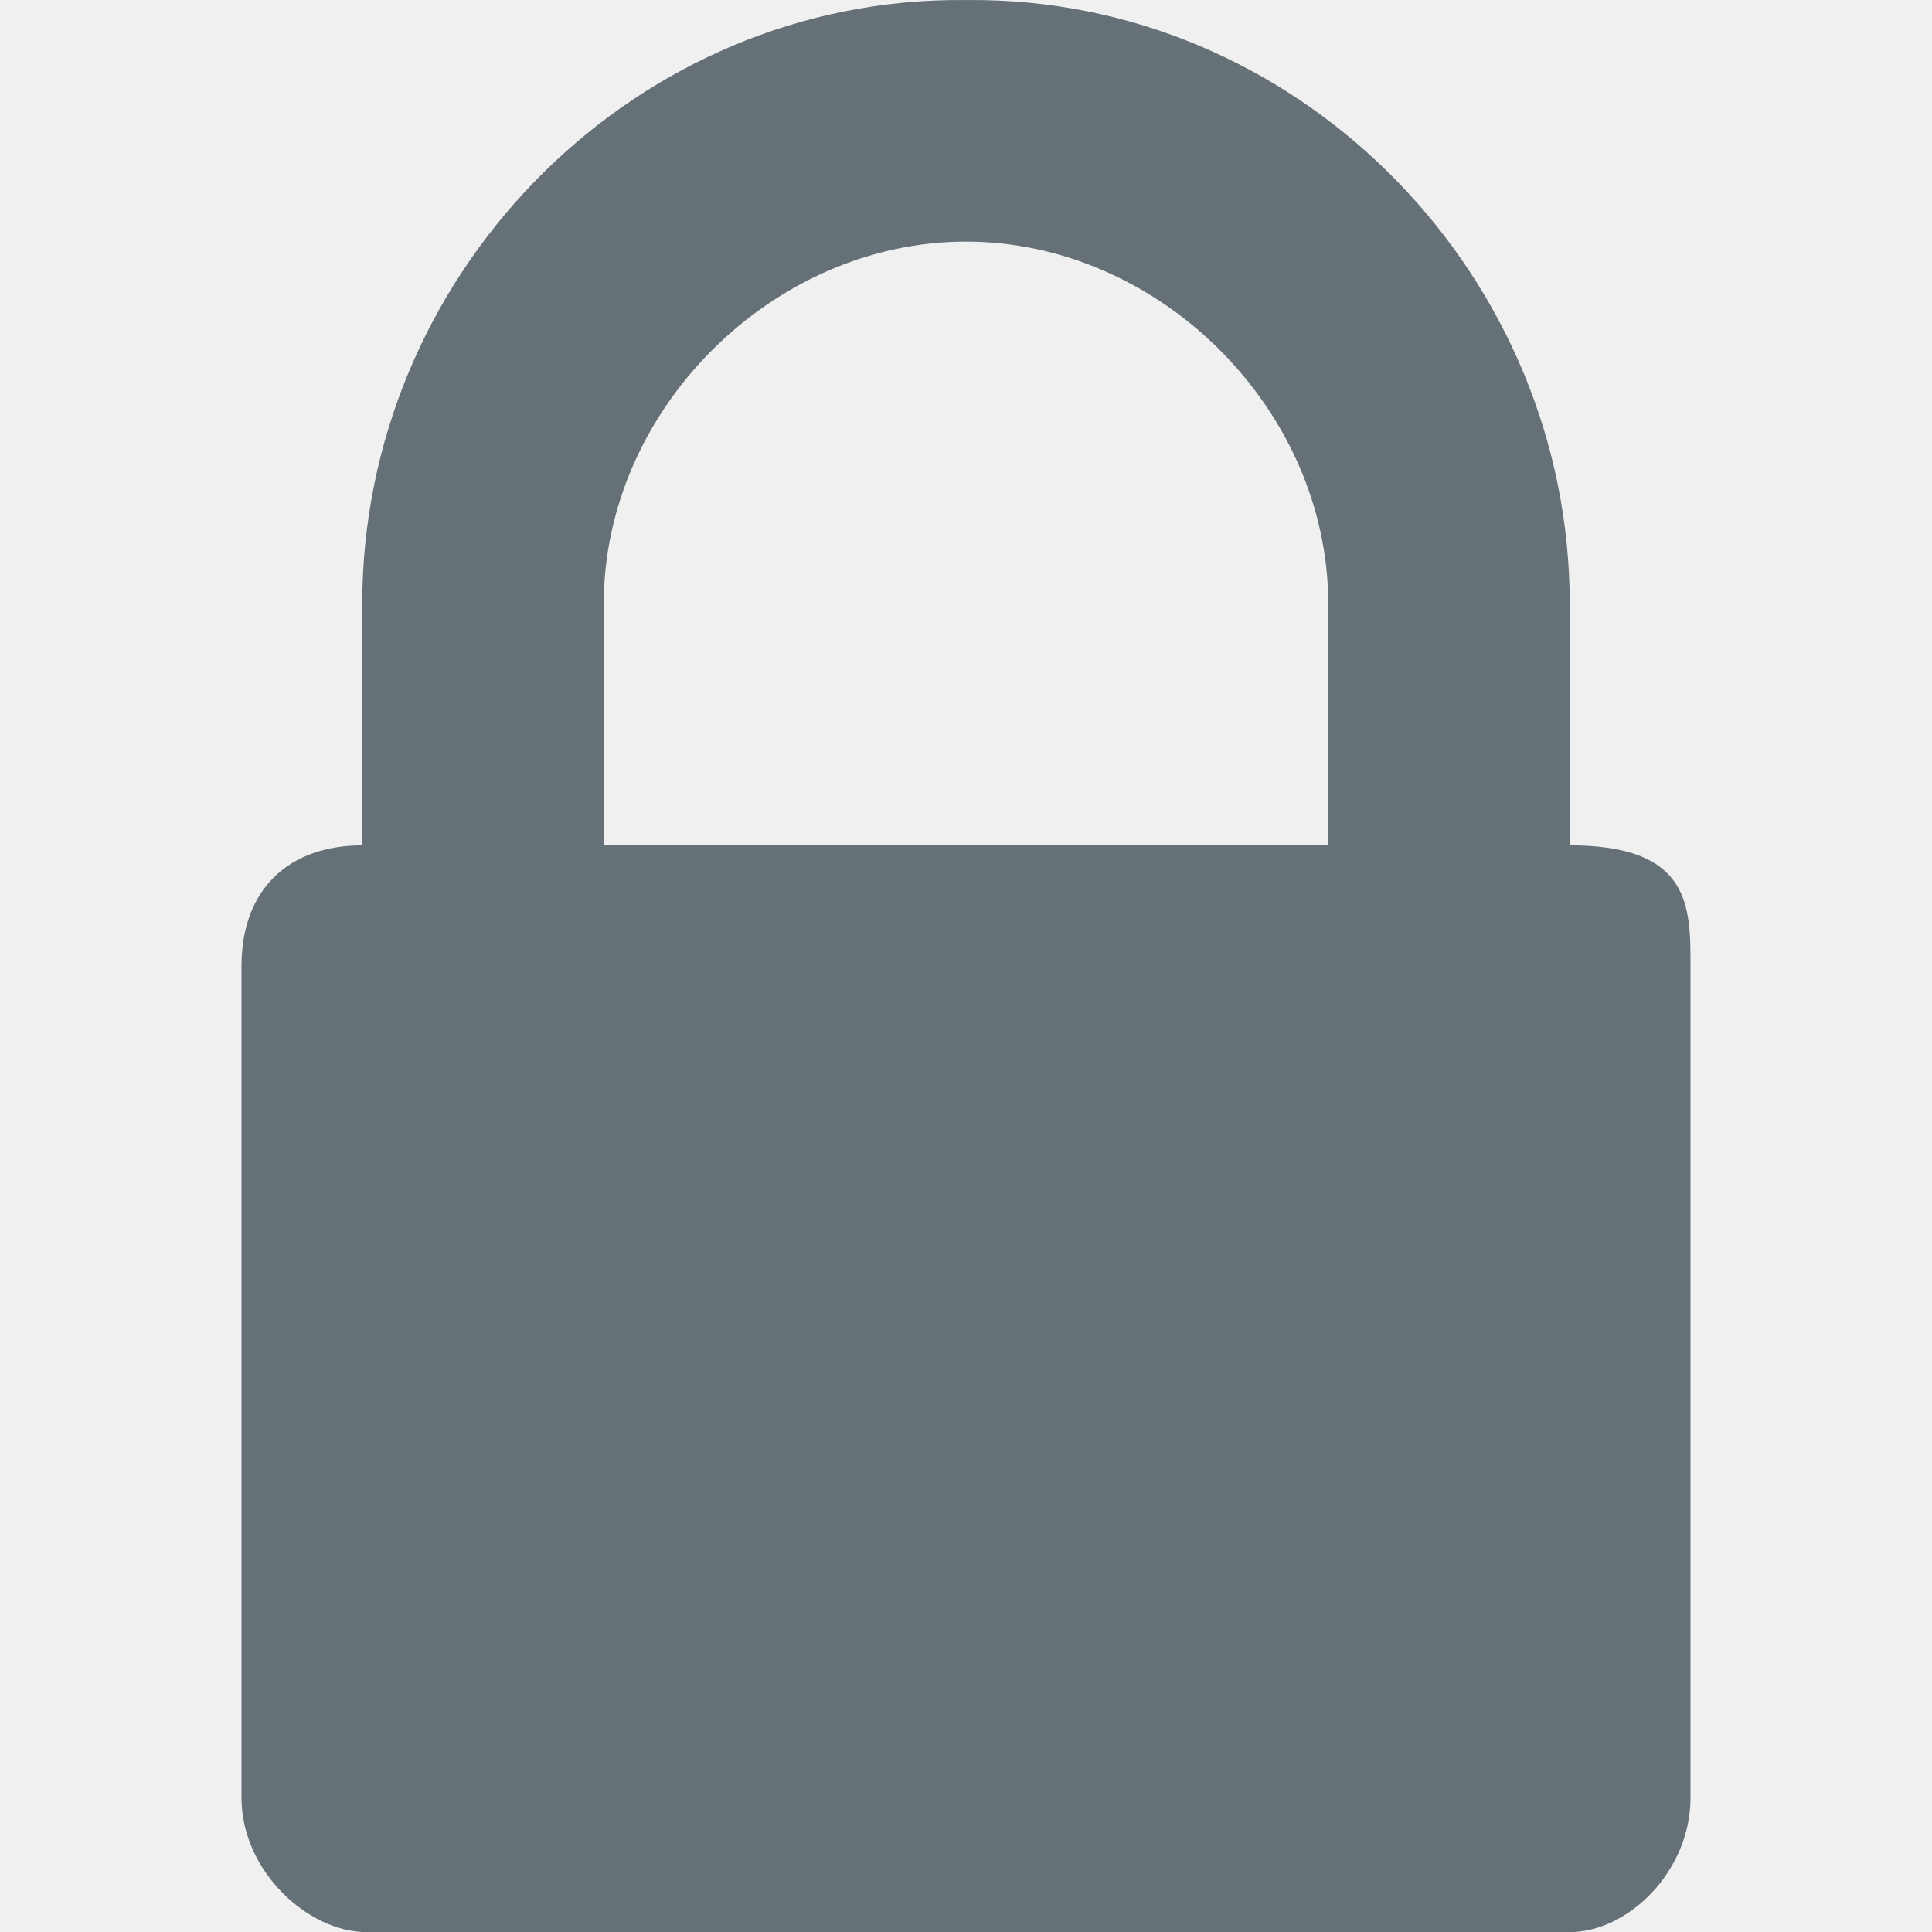
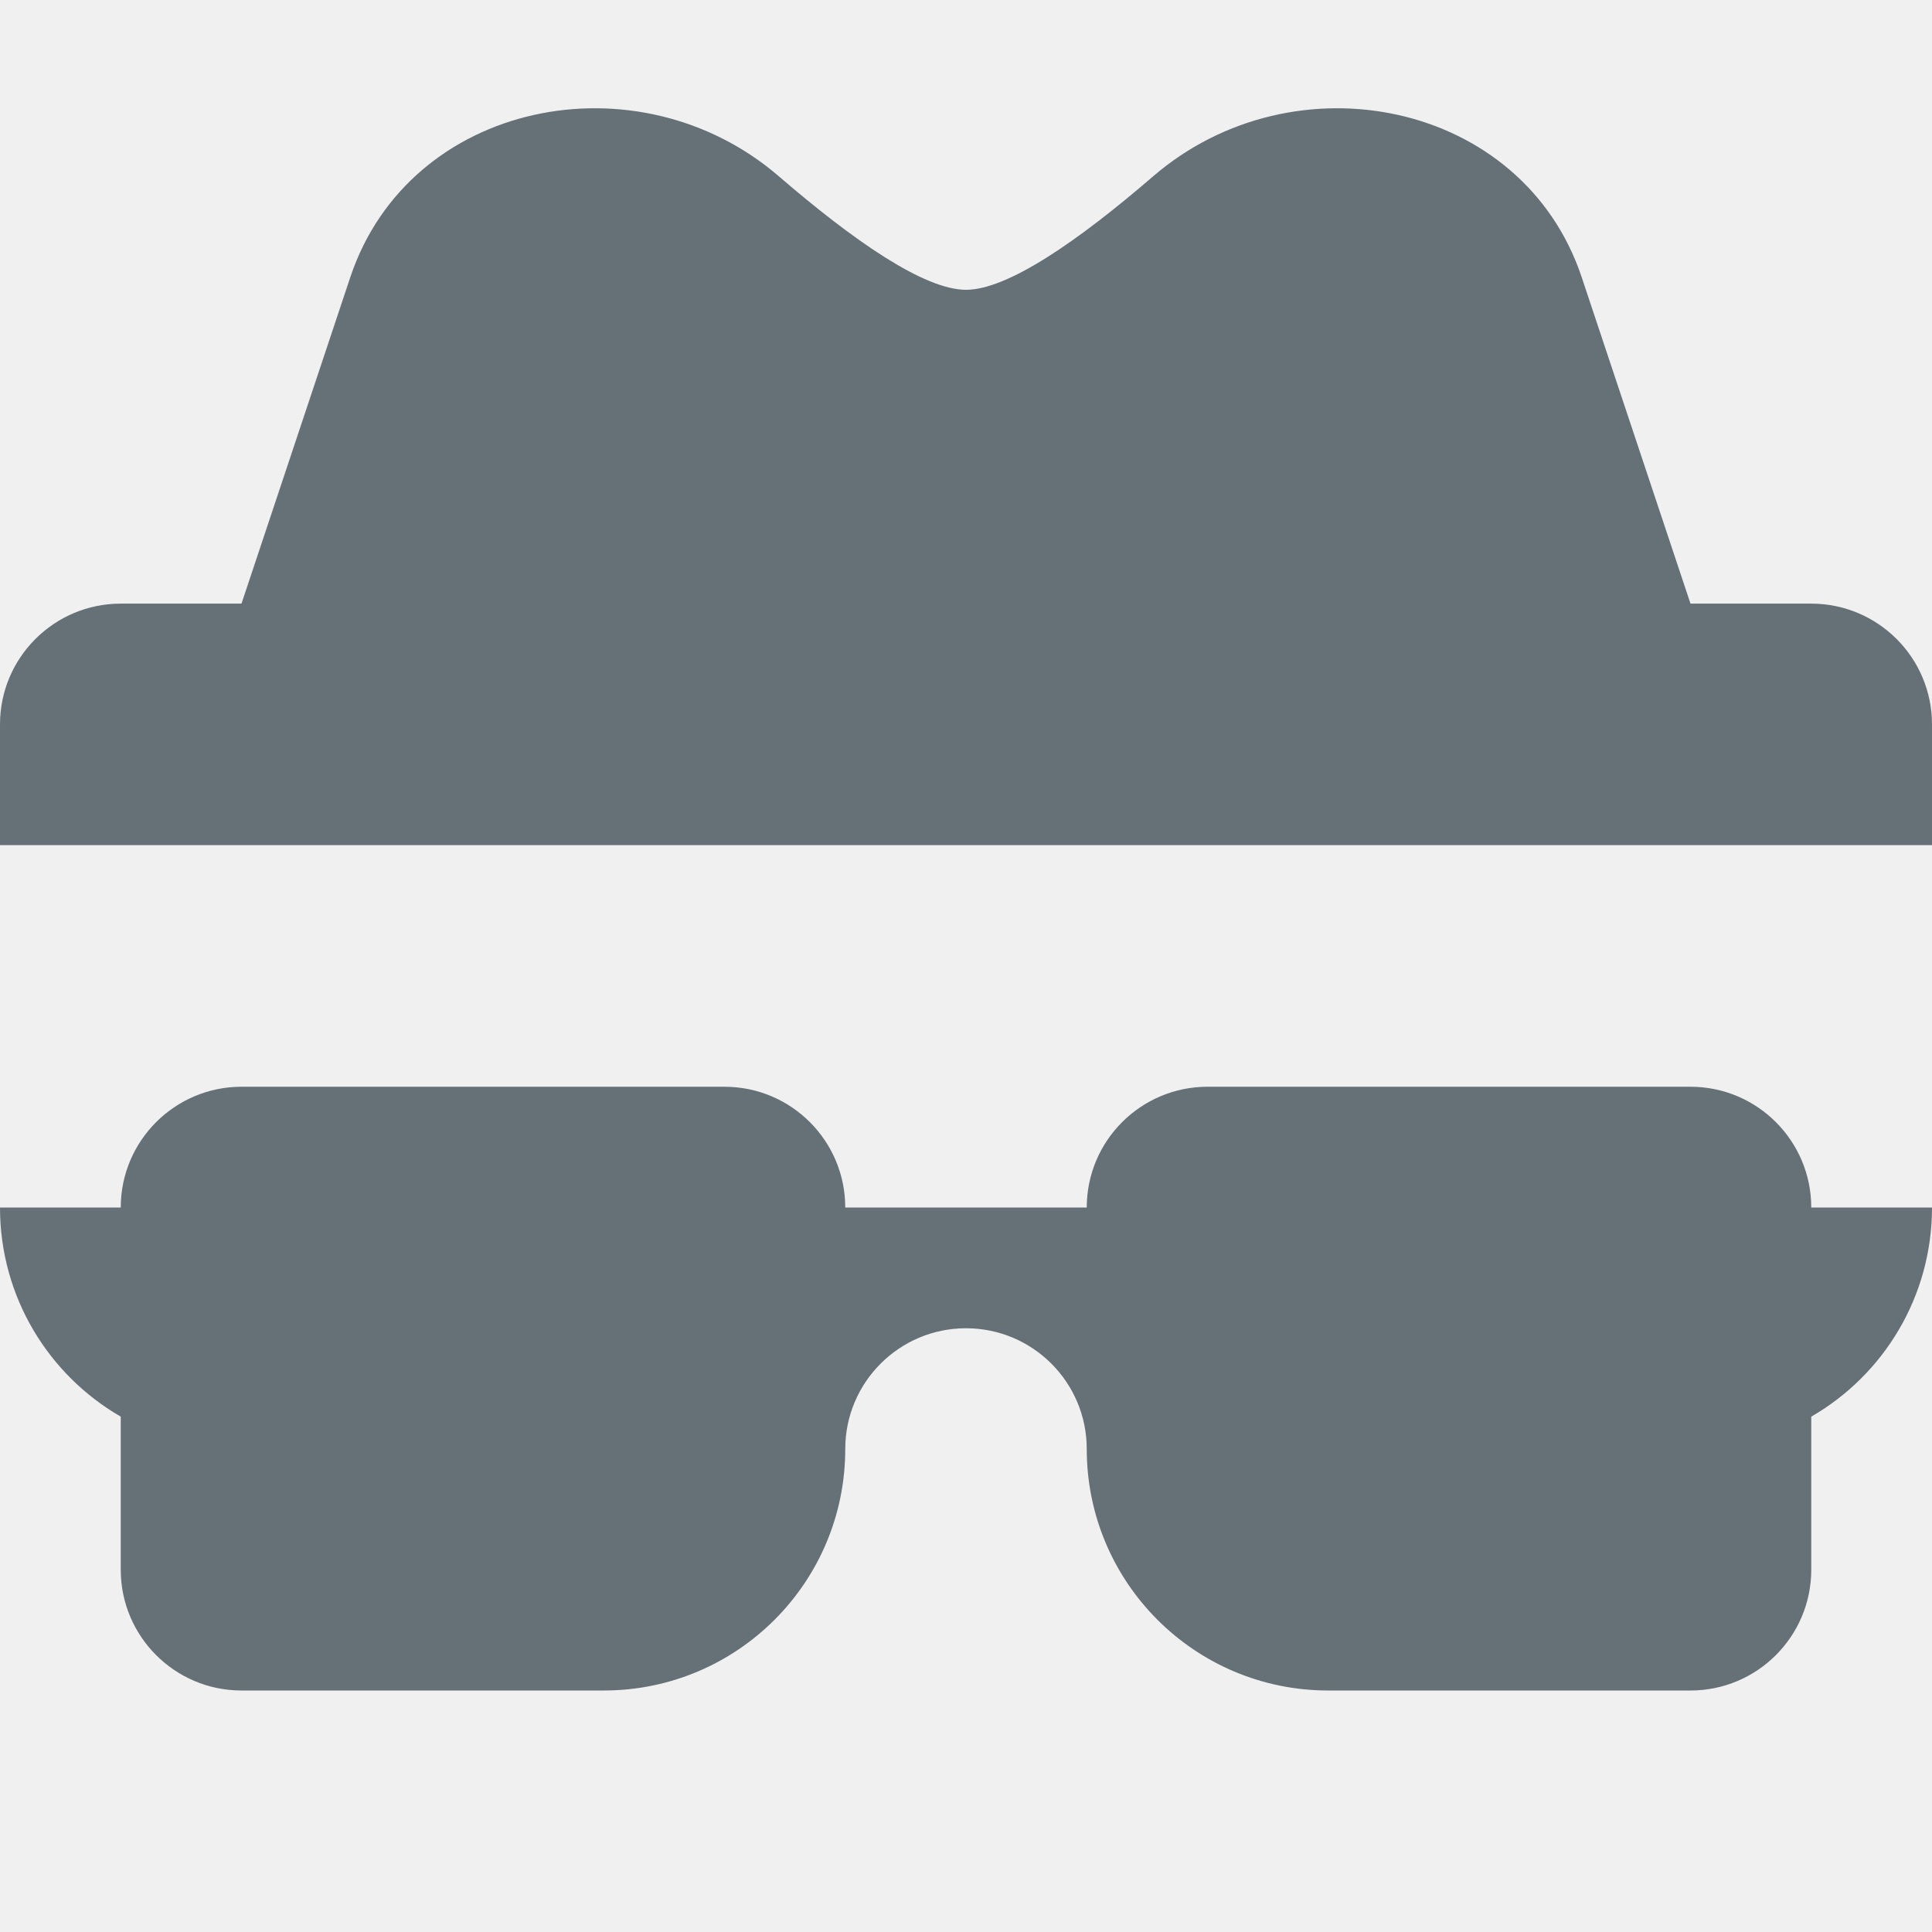
<svg xmlns="http://www.w3.org/2000/svg" width="16" height="16" viewBox="0 0 16 16" fill="none">
-   <g clip-path="url(#clip0)">
-     <path d="M13 7.001V5.002C13 2.304 10.823 0.049 8.146 0.001C8.073 -0 7.927 -0 7.854 0.001C5.177 0.049 3 2.304 3 5.002V7.001C2.398 7.001 2 7.358 2 8.001L2 14.889C2 15.5 2.555 16.001 3.035 16.001L13 16.001C13.481 16.001 14 15.5 14 14.889L14 8.001C14 7.501 14 7.001 13 7.001ZM11 7.001H8.146H7.854L5 7.001V5.001C5 3.393 6.397 2.001 8 2.001C9.603 2.001 11 3.393 11 5.001V7.001Z" fill="#657077" />
-   </g>
-   <defs>
-     <clipPath id="clip0">
-       <rect width="16" height="16" fill="white" />
-     </clipPath>
-   </defs>
+   <path fill-rule="evenodd" clip-rule="evenodd" d="M2.901 2.296C3.389 0.833 5.282 0.454 6.45 1.46C7.068 1.993 7.654 2.4 8 2.4C8.346 2.4 8.932 1.993 9.55 1.46C10.718 0.454 12.611 0.833 13.099 2.296L14 4.999H15C15.552 4.999 16 5.447 16 5.999V6.999H0V5.999C0 5.447 0.448 4.999 1 4.999H2L2.901 2.296ZM2 9C1.448 9 1 9.448 1 10H0C0 10.74 0.402 11.387 1 11.732V13C1 13.552 1.448 14 2 14H5C6.105 14 7 13.105 7 12C7 11.448 7.448 11 8 11C8.552 11 9 11.448 9 12C9 13.105 9.895 14 11 14H14C14.552 14 15 13.552 15 13V11.732C15.598 11.387 16 10.74 16 10H15C15 9.448 14.552 9 14 9H10C9.448 9 9 9.448 9 10H7C7 9.448 6.552 9 6 9H2Z" fill="#657077" />
</svg>
